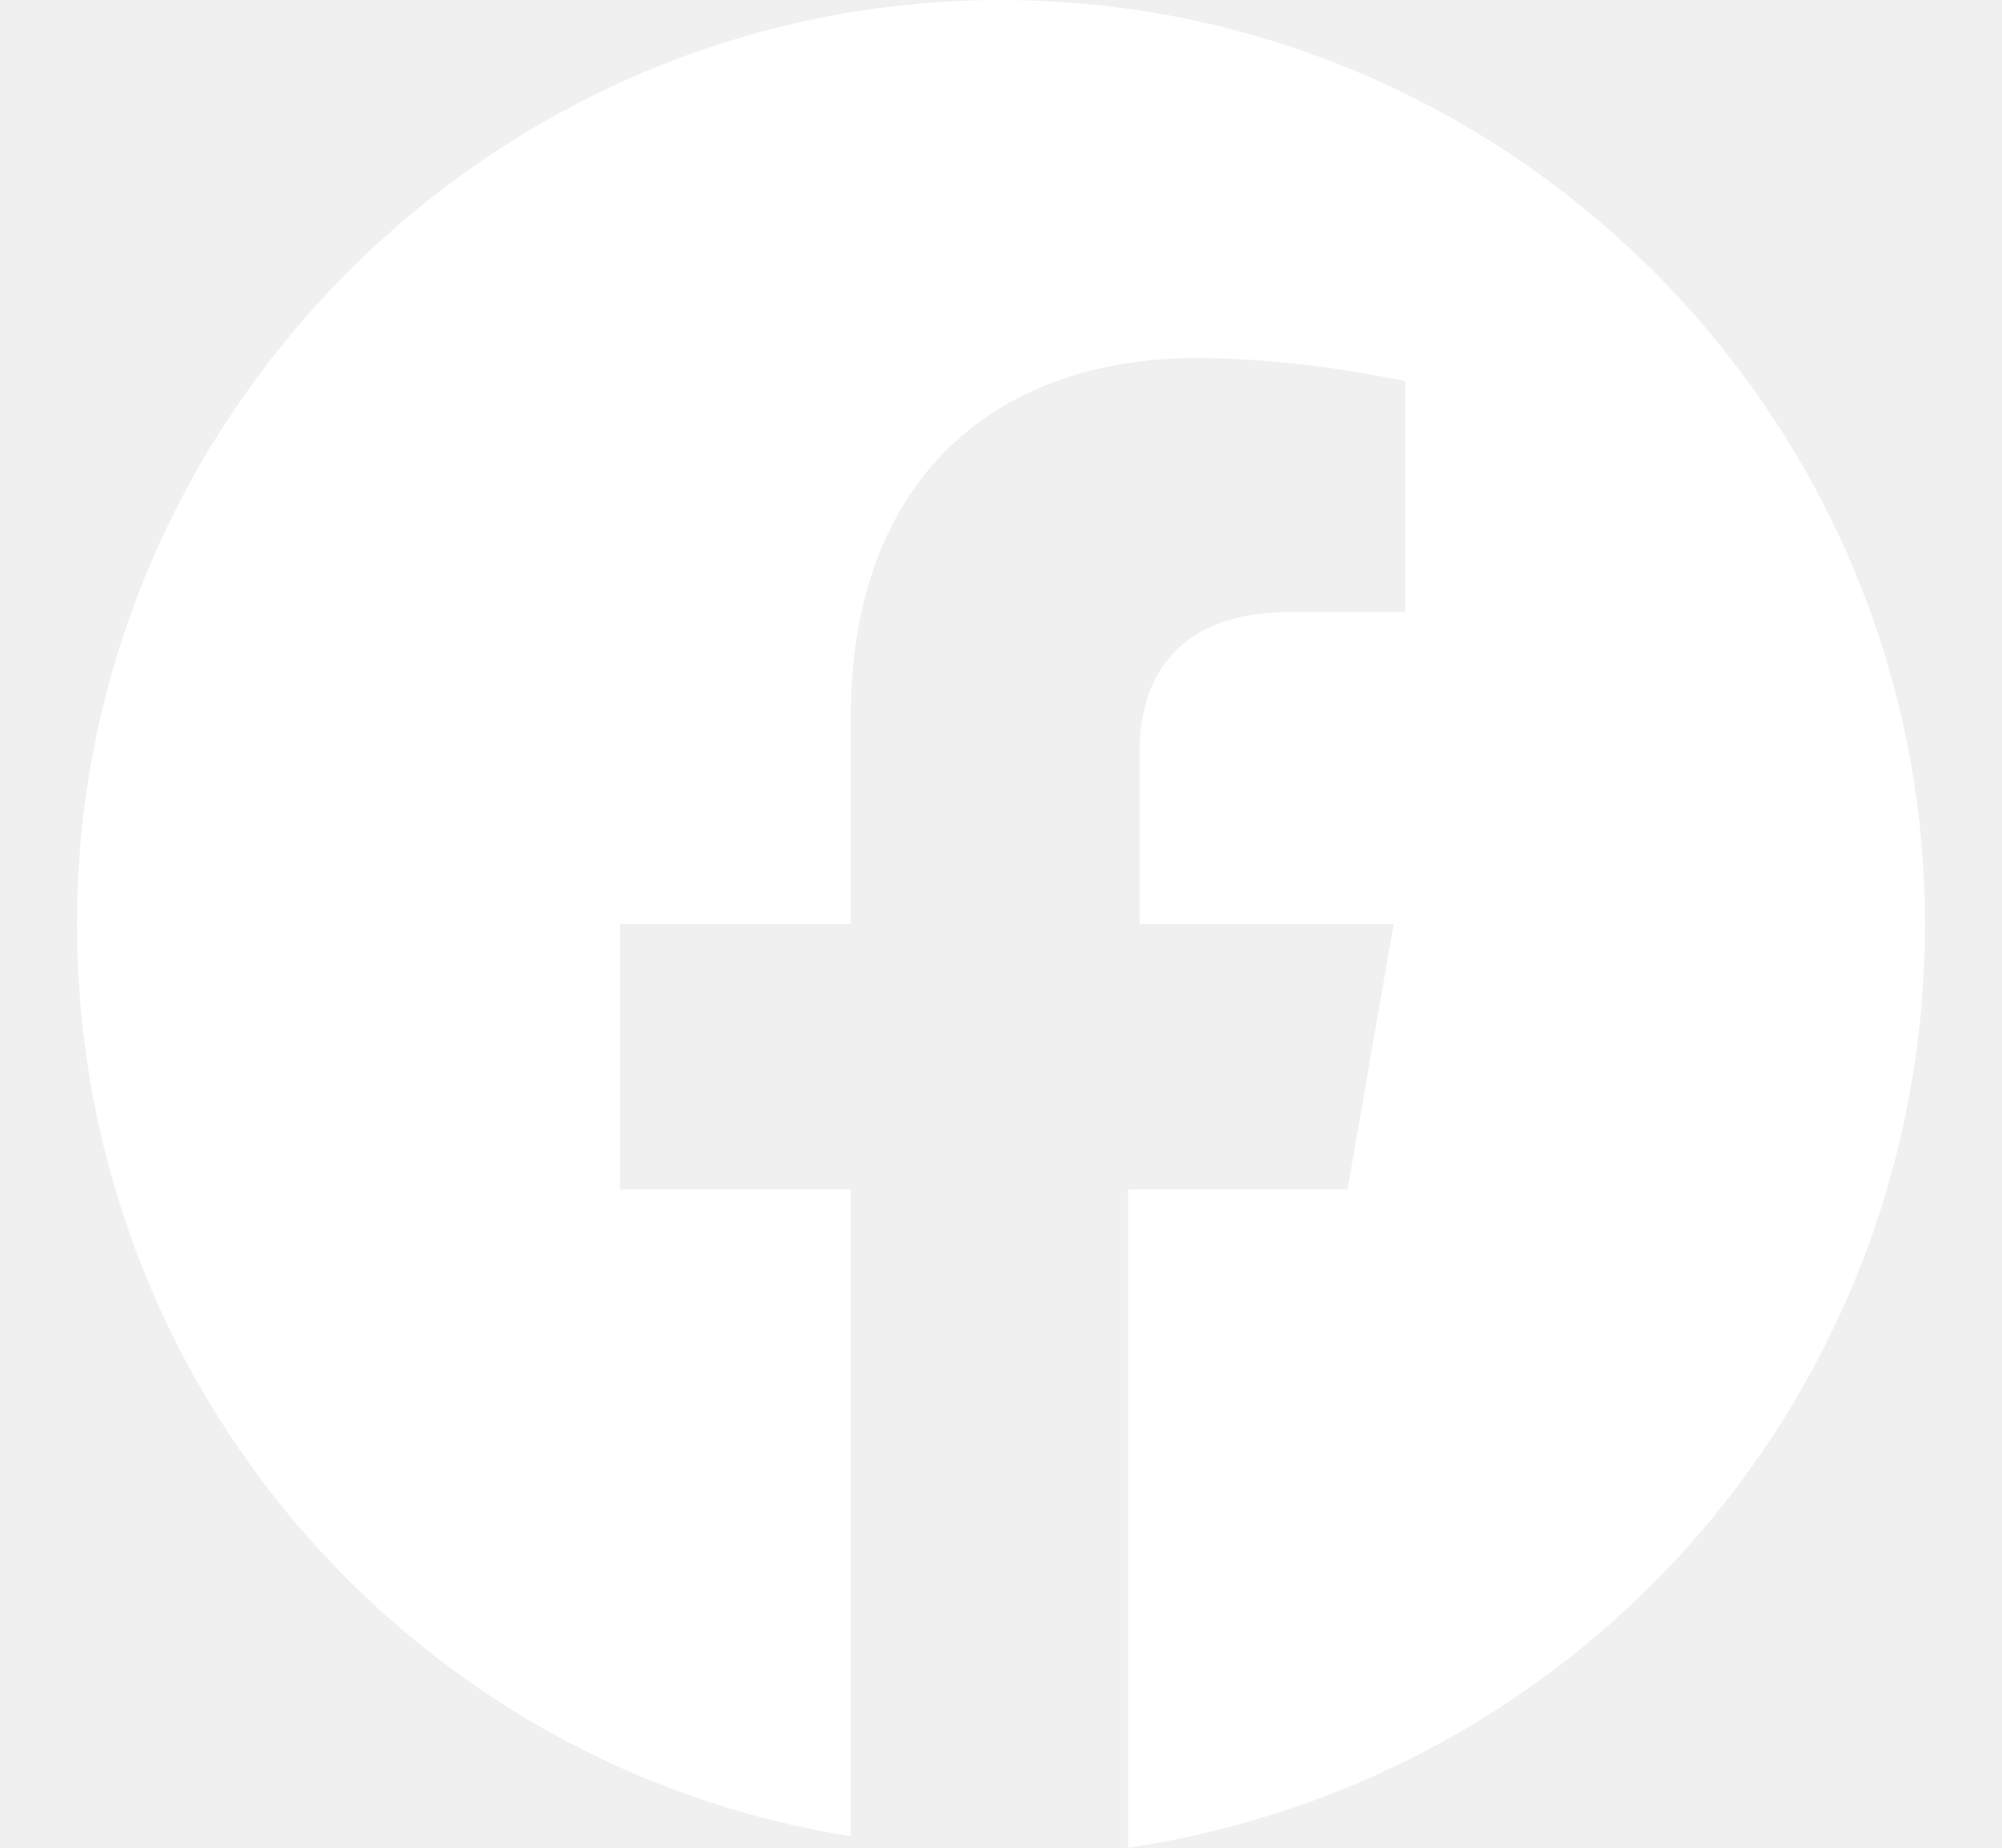
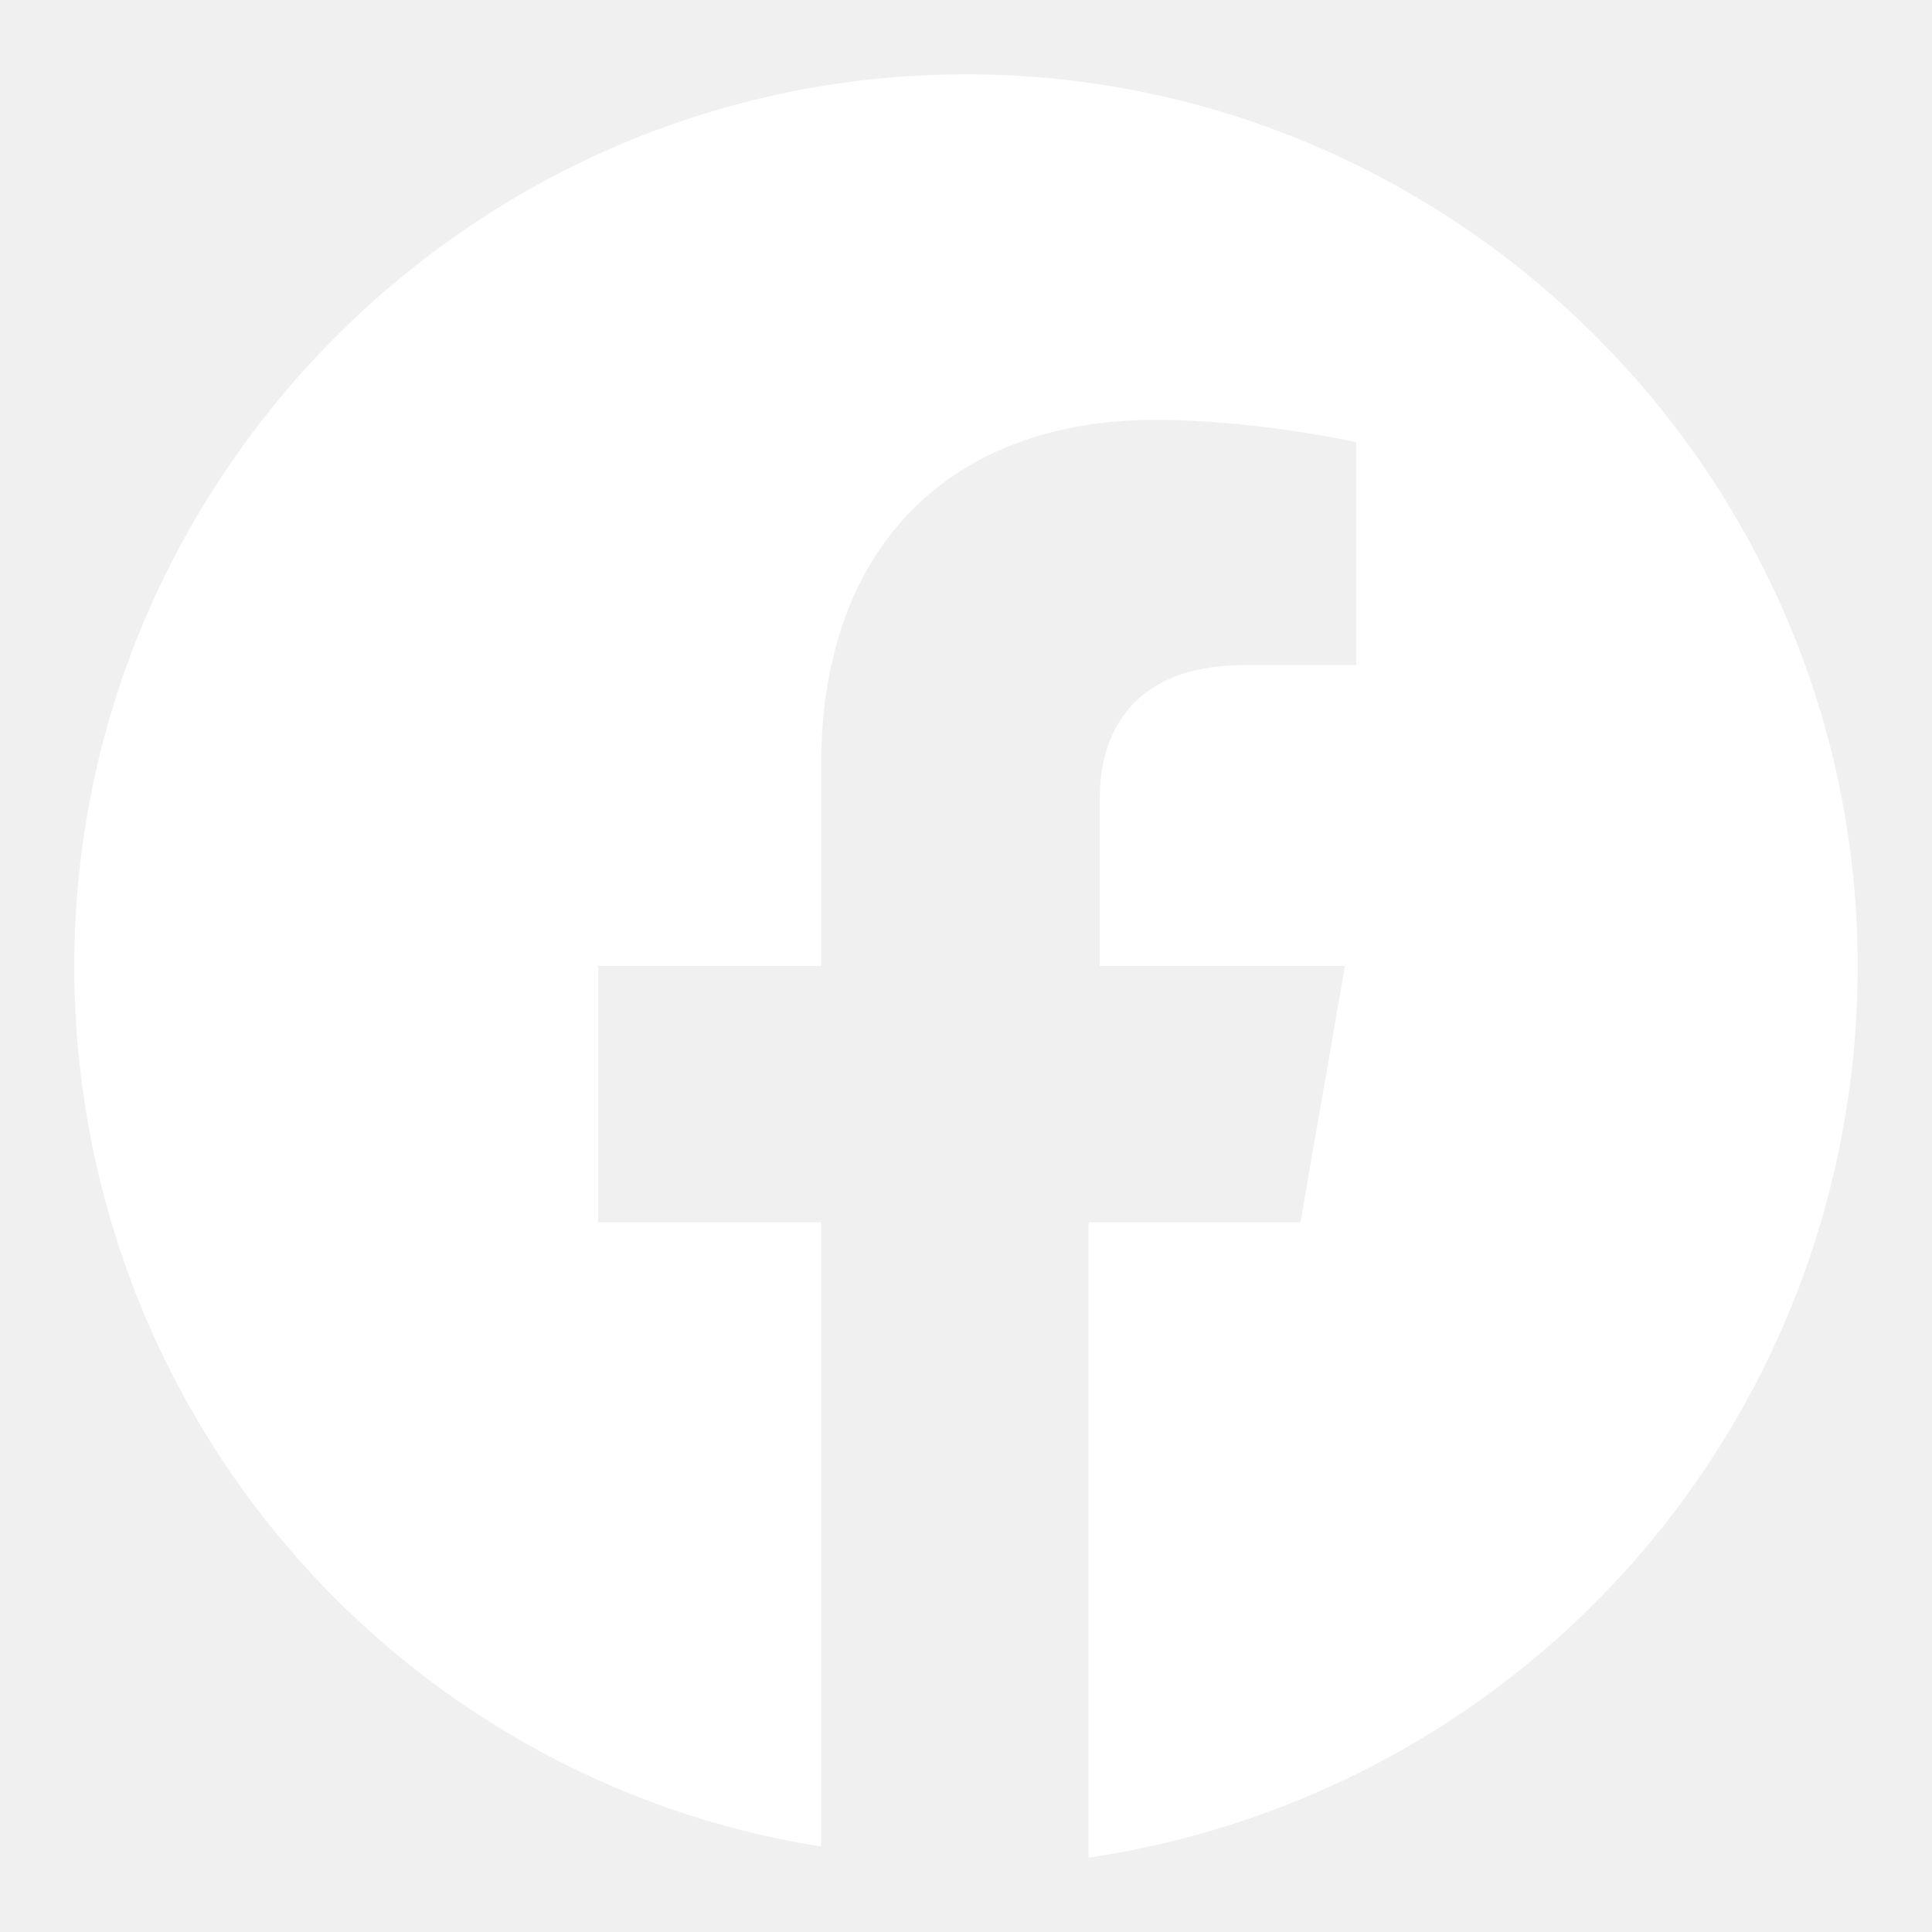
- <svg xmlns="http://www.w3.org/2000/svg" width="13" height="12" viewBox="0 0 13 12" fill="none">
+ <svg xmlns="http://www.w3.org/2000/svg" width="12" height="12" viewBox="0 0 13 12" fill="none">
  <path d="M12.5 6C12.5 2.7 9.8 0 6.5 0C3.2 0 0.5 2.7 0.5 6C0.5 9 2.675 11.475 5.525 11.925V7.725H4.025V6H5.525V4.65C5.525 3.15 6.425 2.325 7.775 2.325C8.45 2.325 9.125 2.475 9.125 2.475V3.975H8.375C7.625 3.975 7.4 4.425 7.4 4.875V6H9.05L8.75 7.725H7.325V12C10.325 11.55 12.5 9 12.5 6Z" fill="white" />
</svg>
